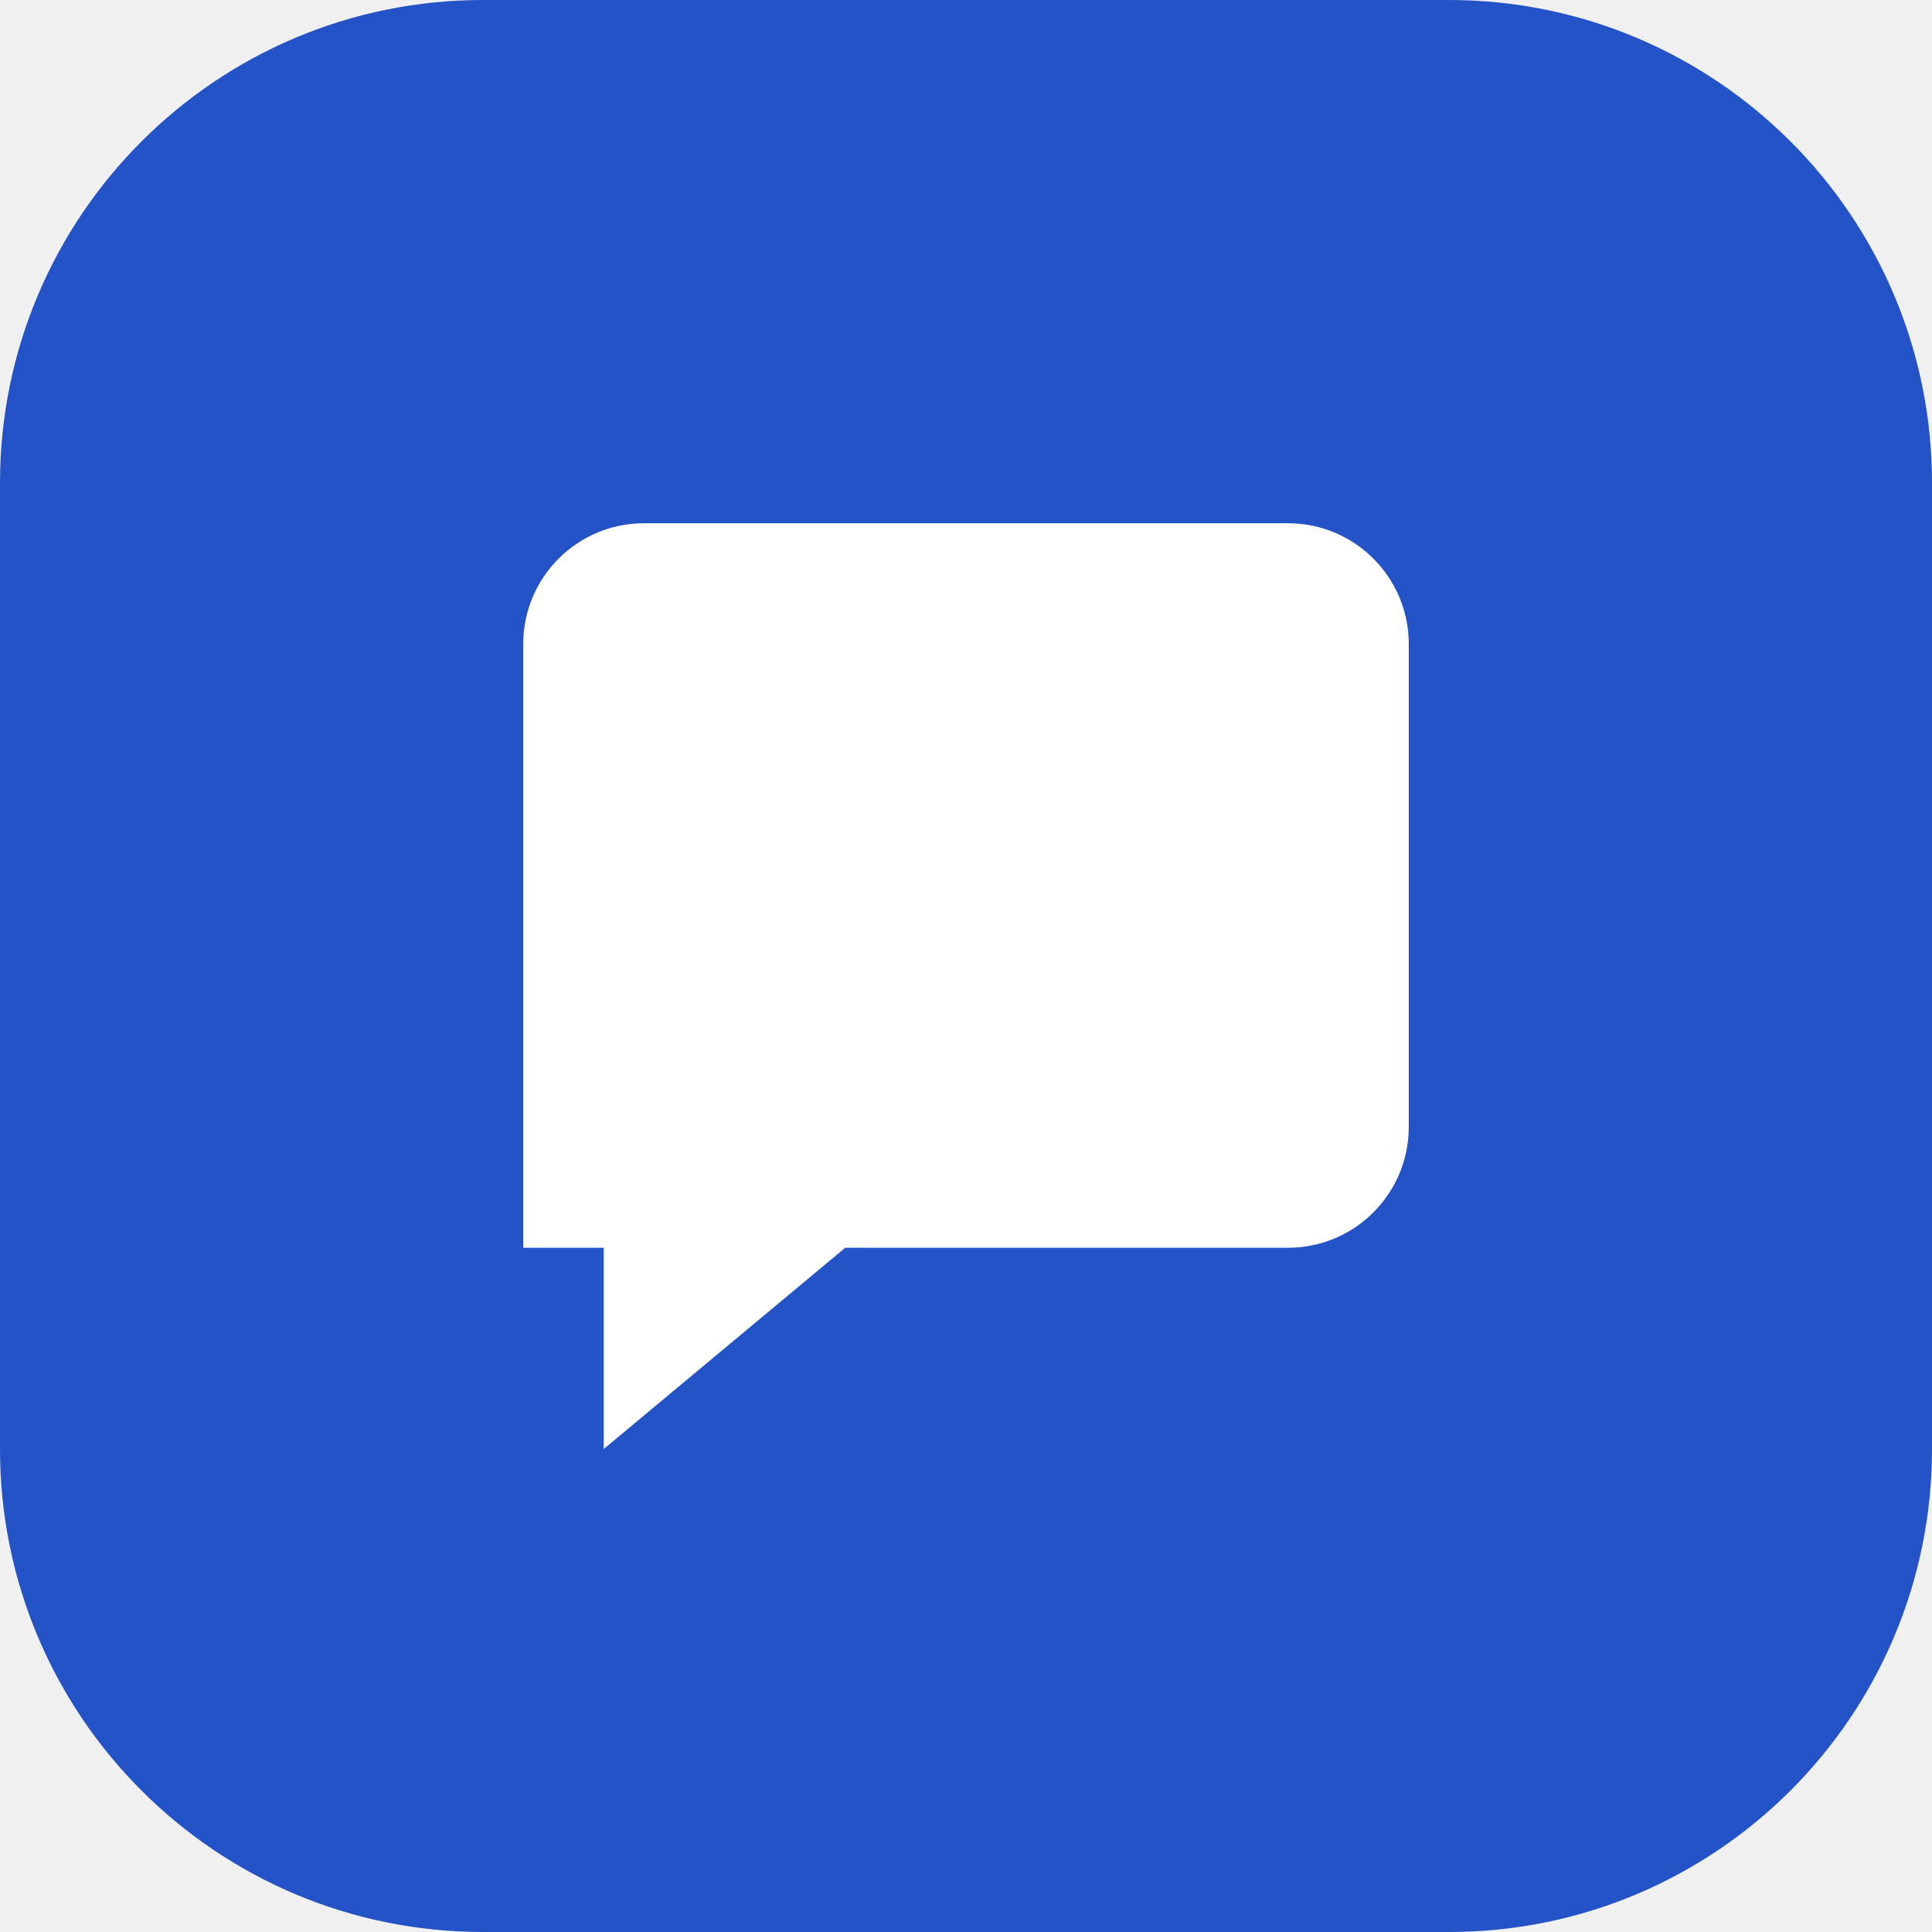
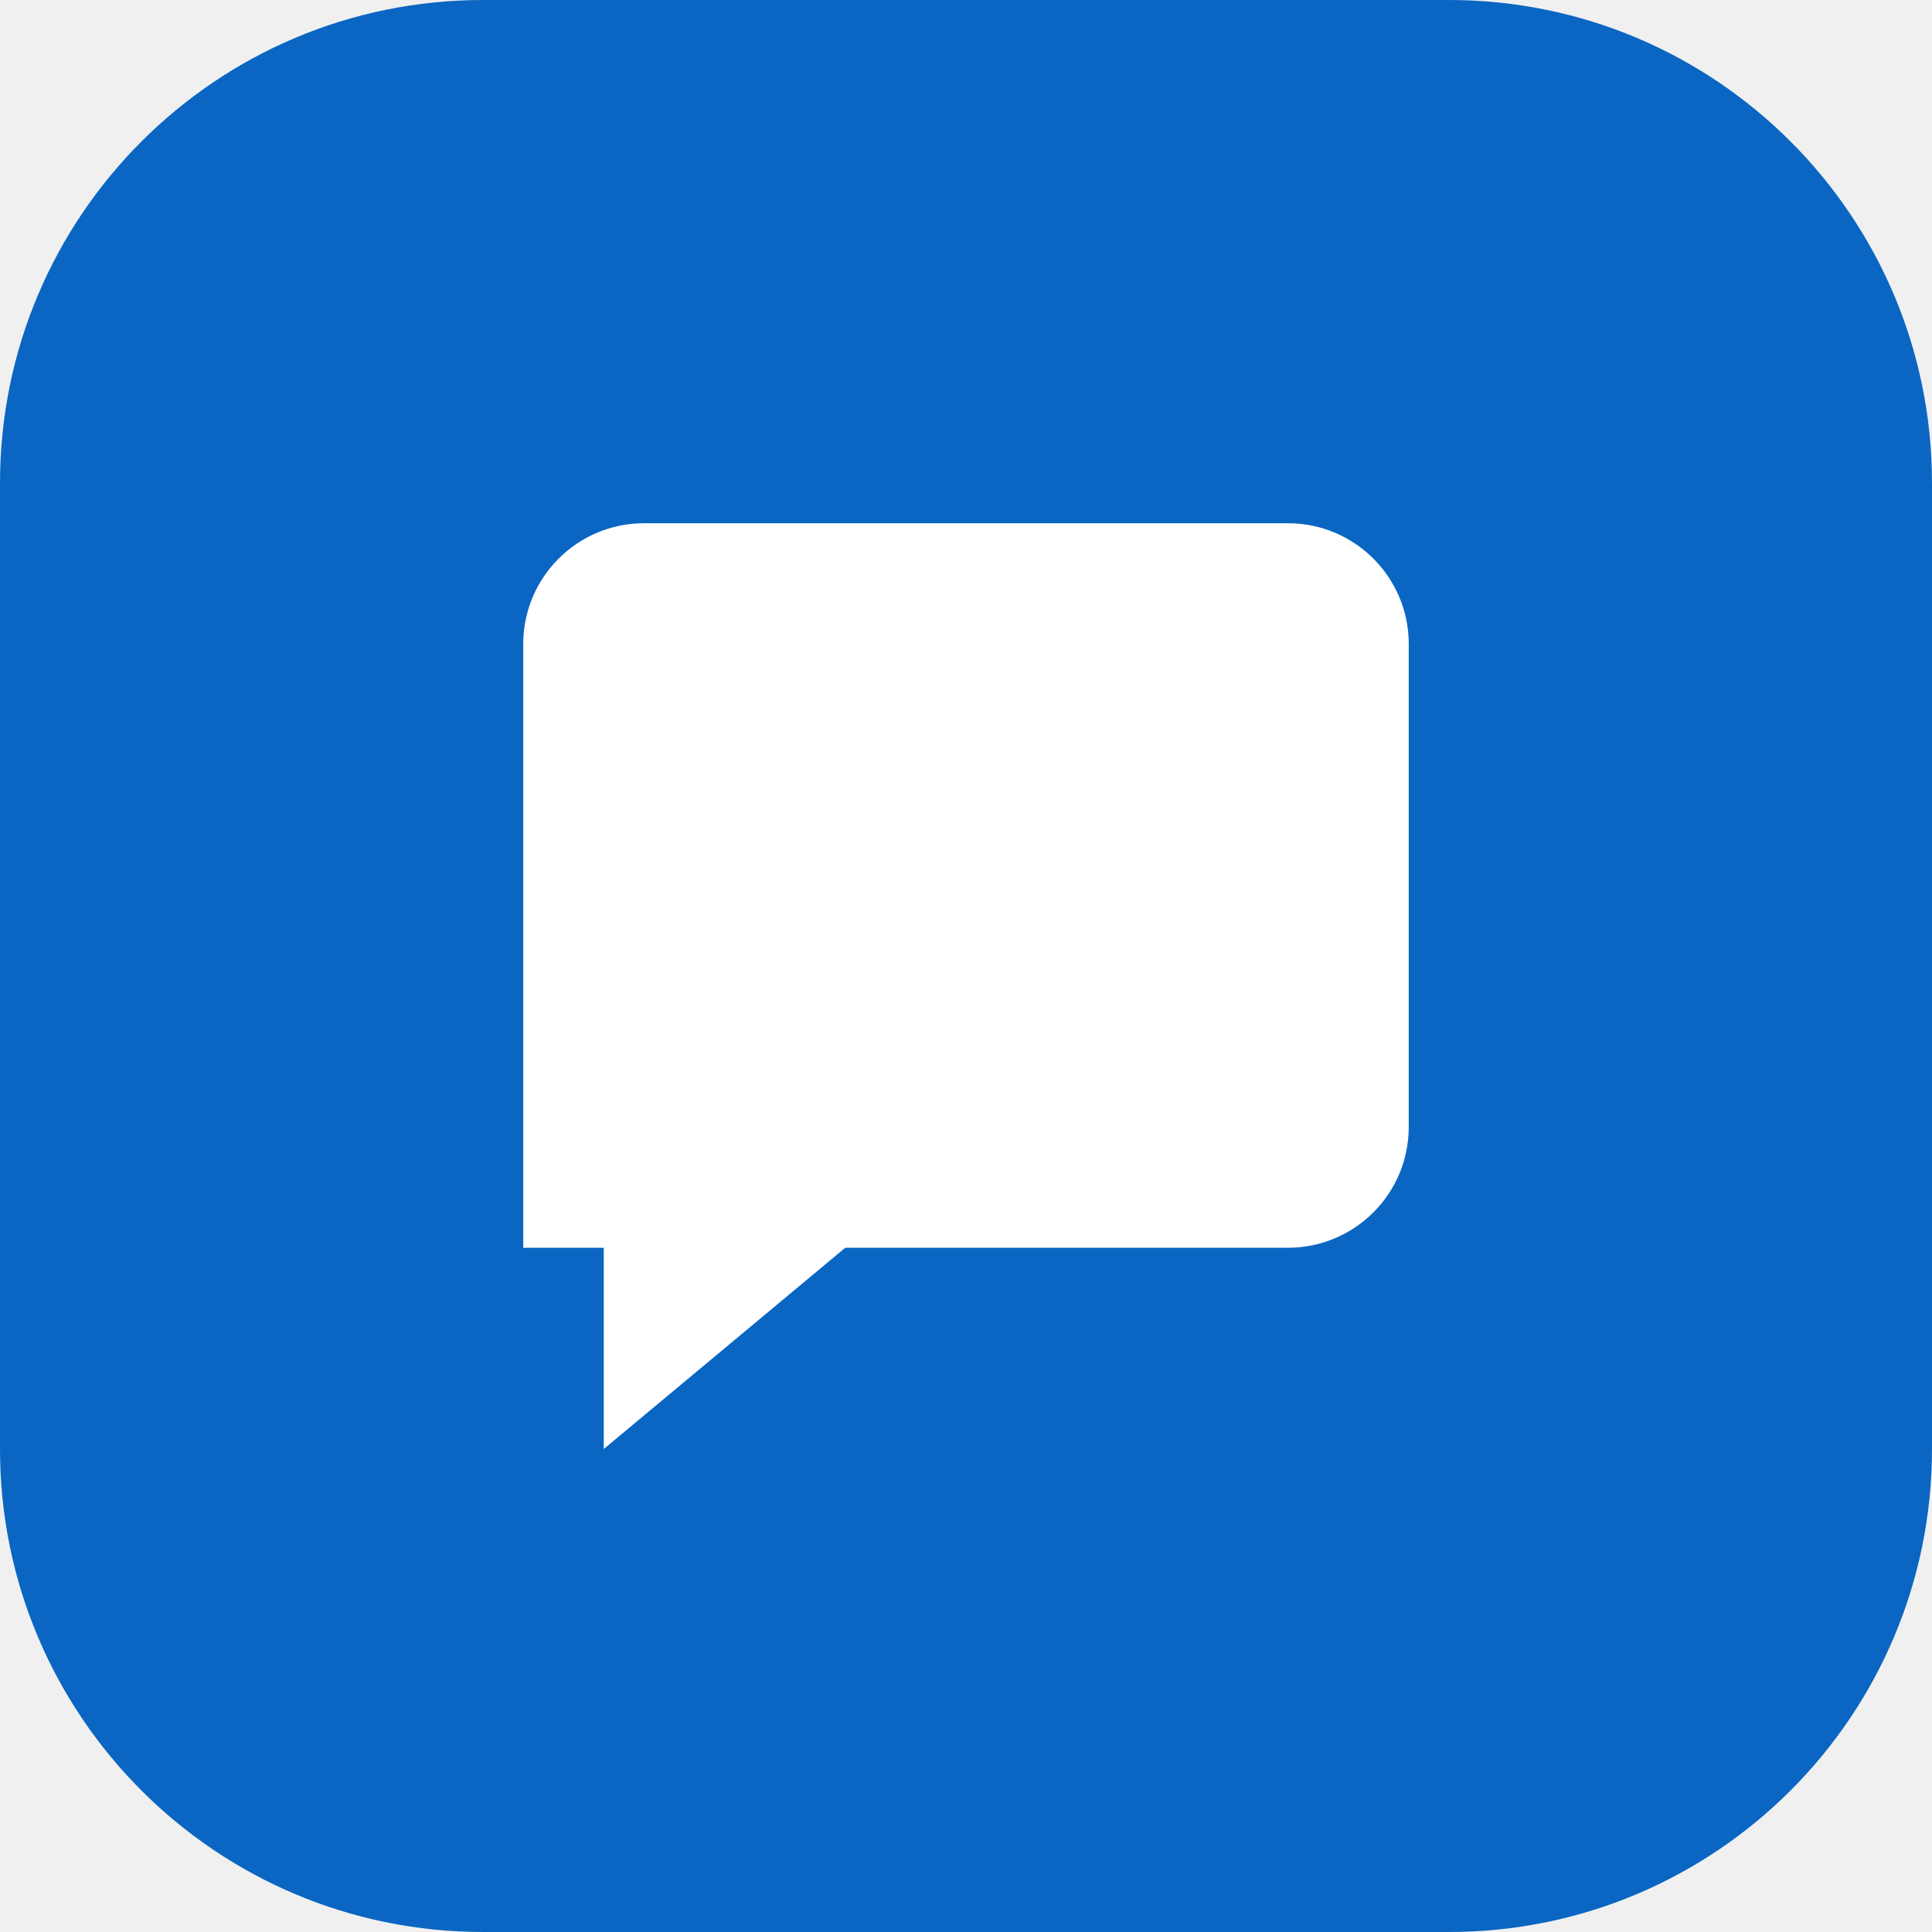
<svg xmlns="http://www.w3.org/2000/svg" viewBox="0 0 48 48" fill="none">
-   <rect width="48" height="48" rx="12" fill="#2453C7" />
+   <rect width="48" height="48" rx="12" fill="#0A66C2" />
  <path d="M13 16a3 3 0 0 1 3-3h16a3 3 0 0 1 3 3v12a3 3 0 0 1-3 3H21l-6 5v-5h-2a0 0 0 0 1 0 0V16Z" fill="#fff" />
</svg>
